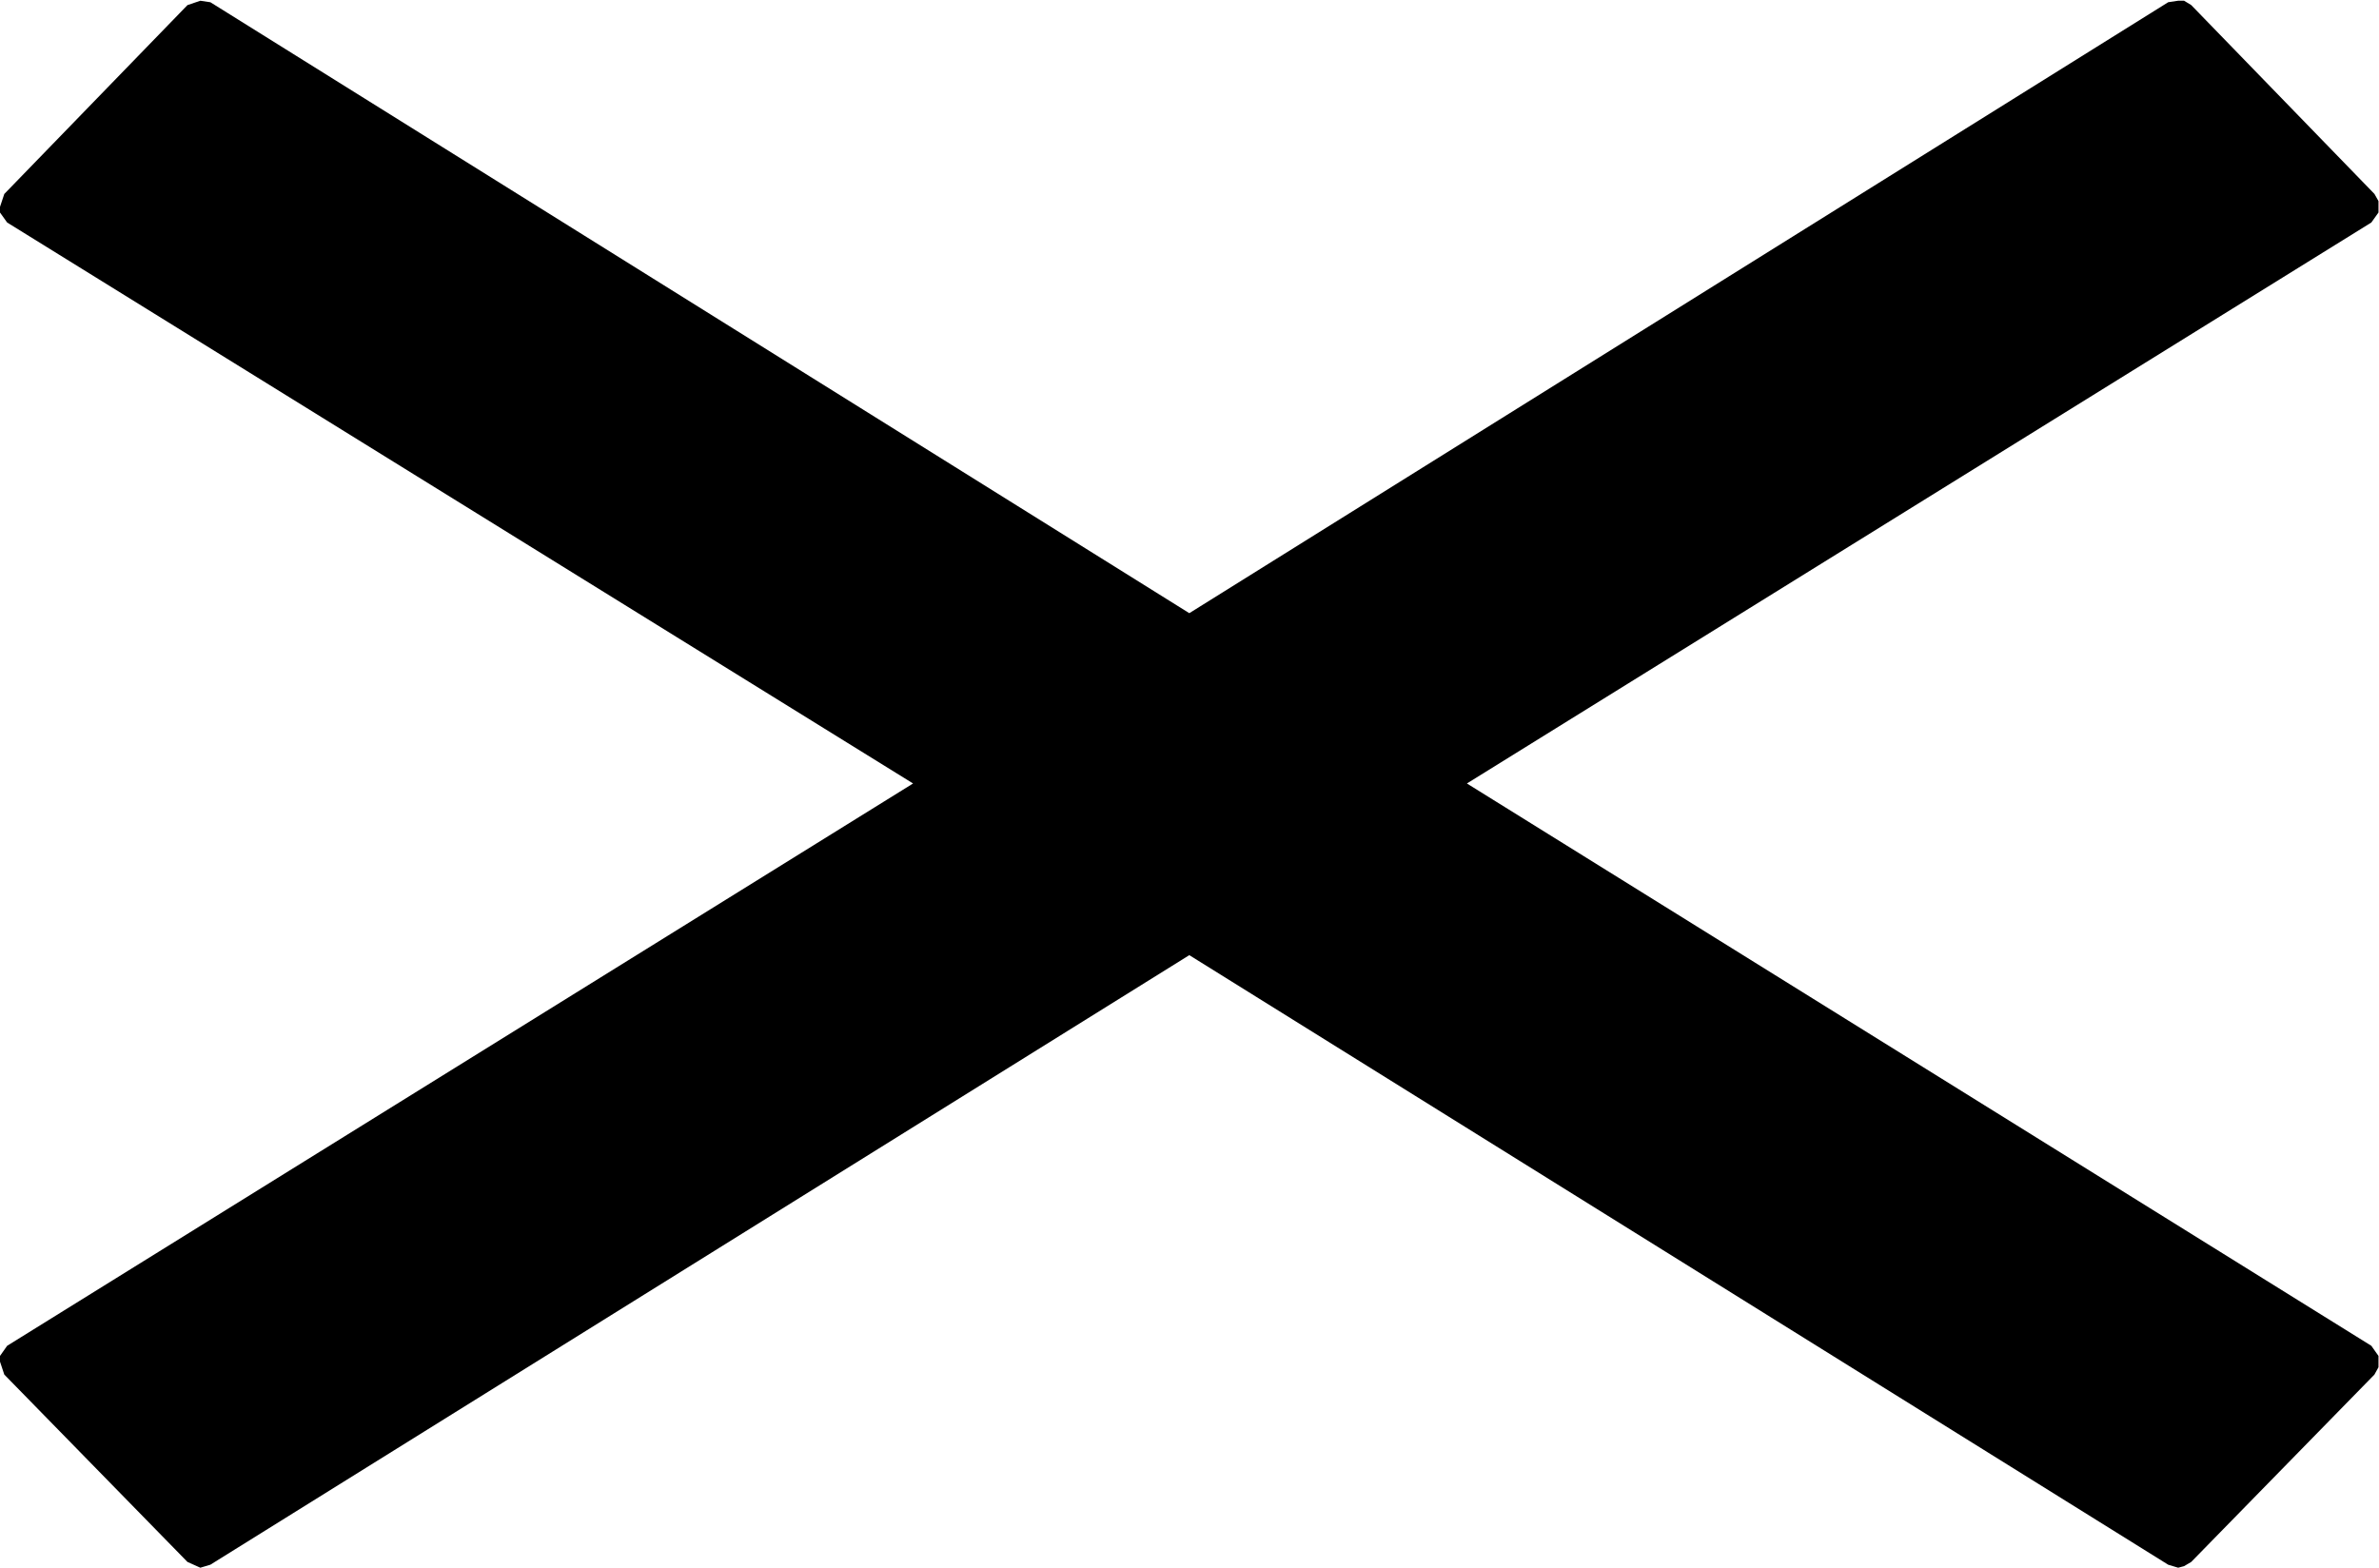
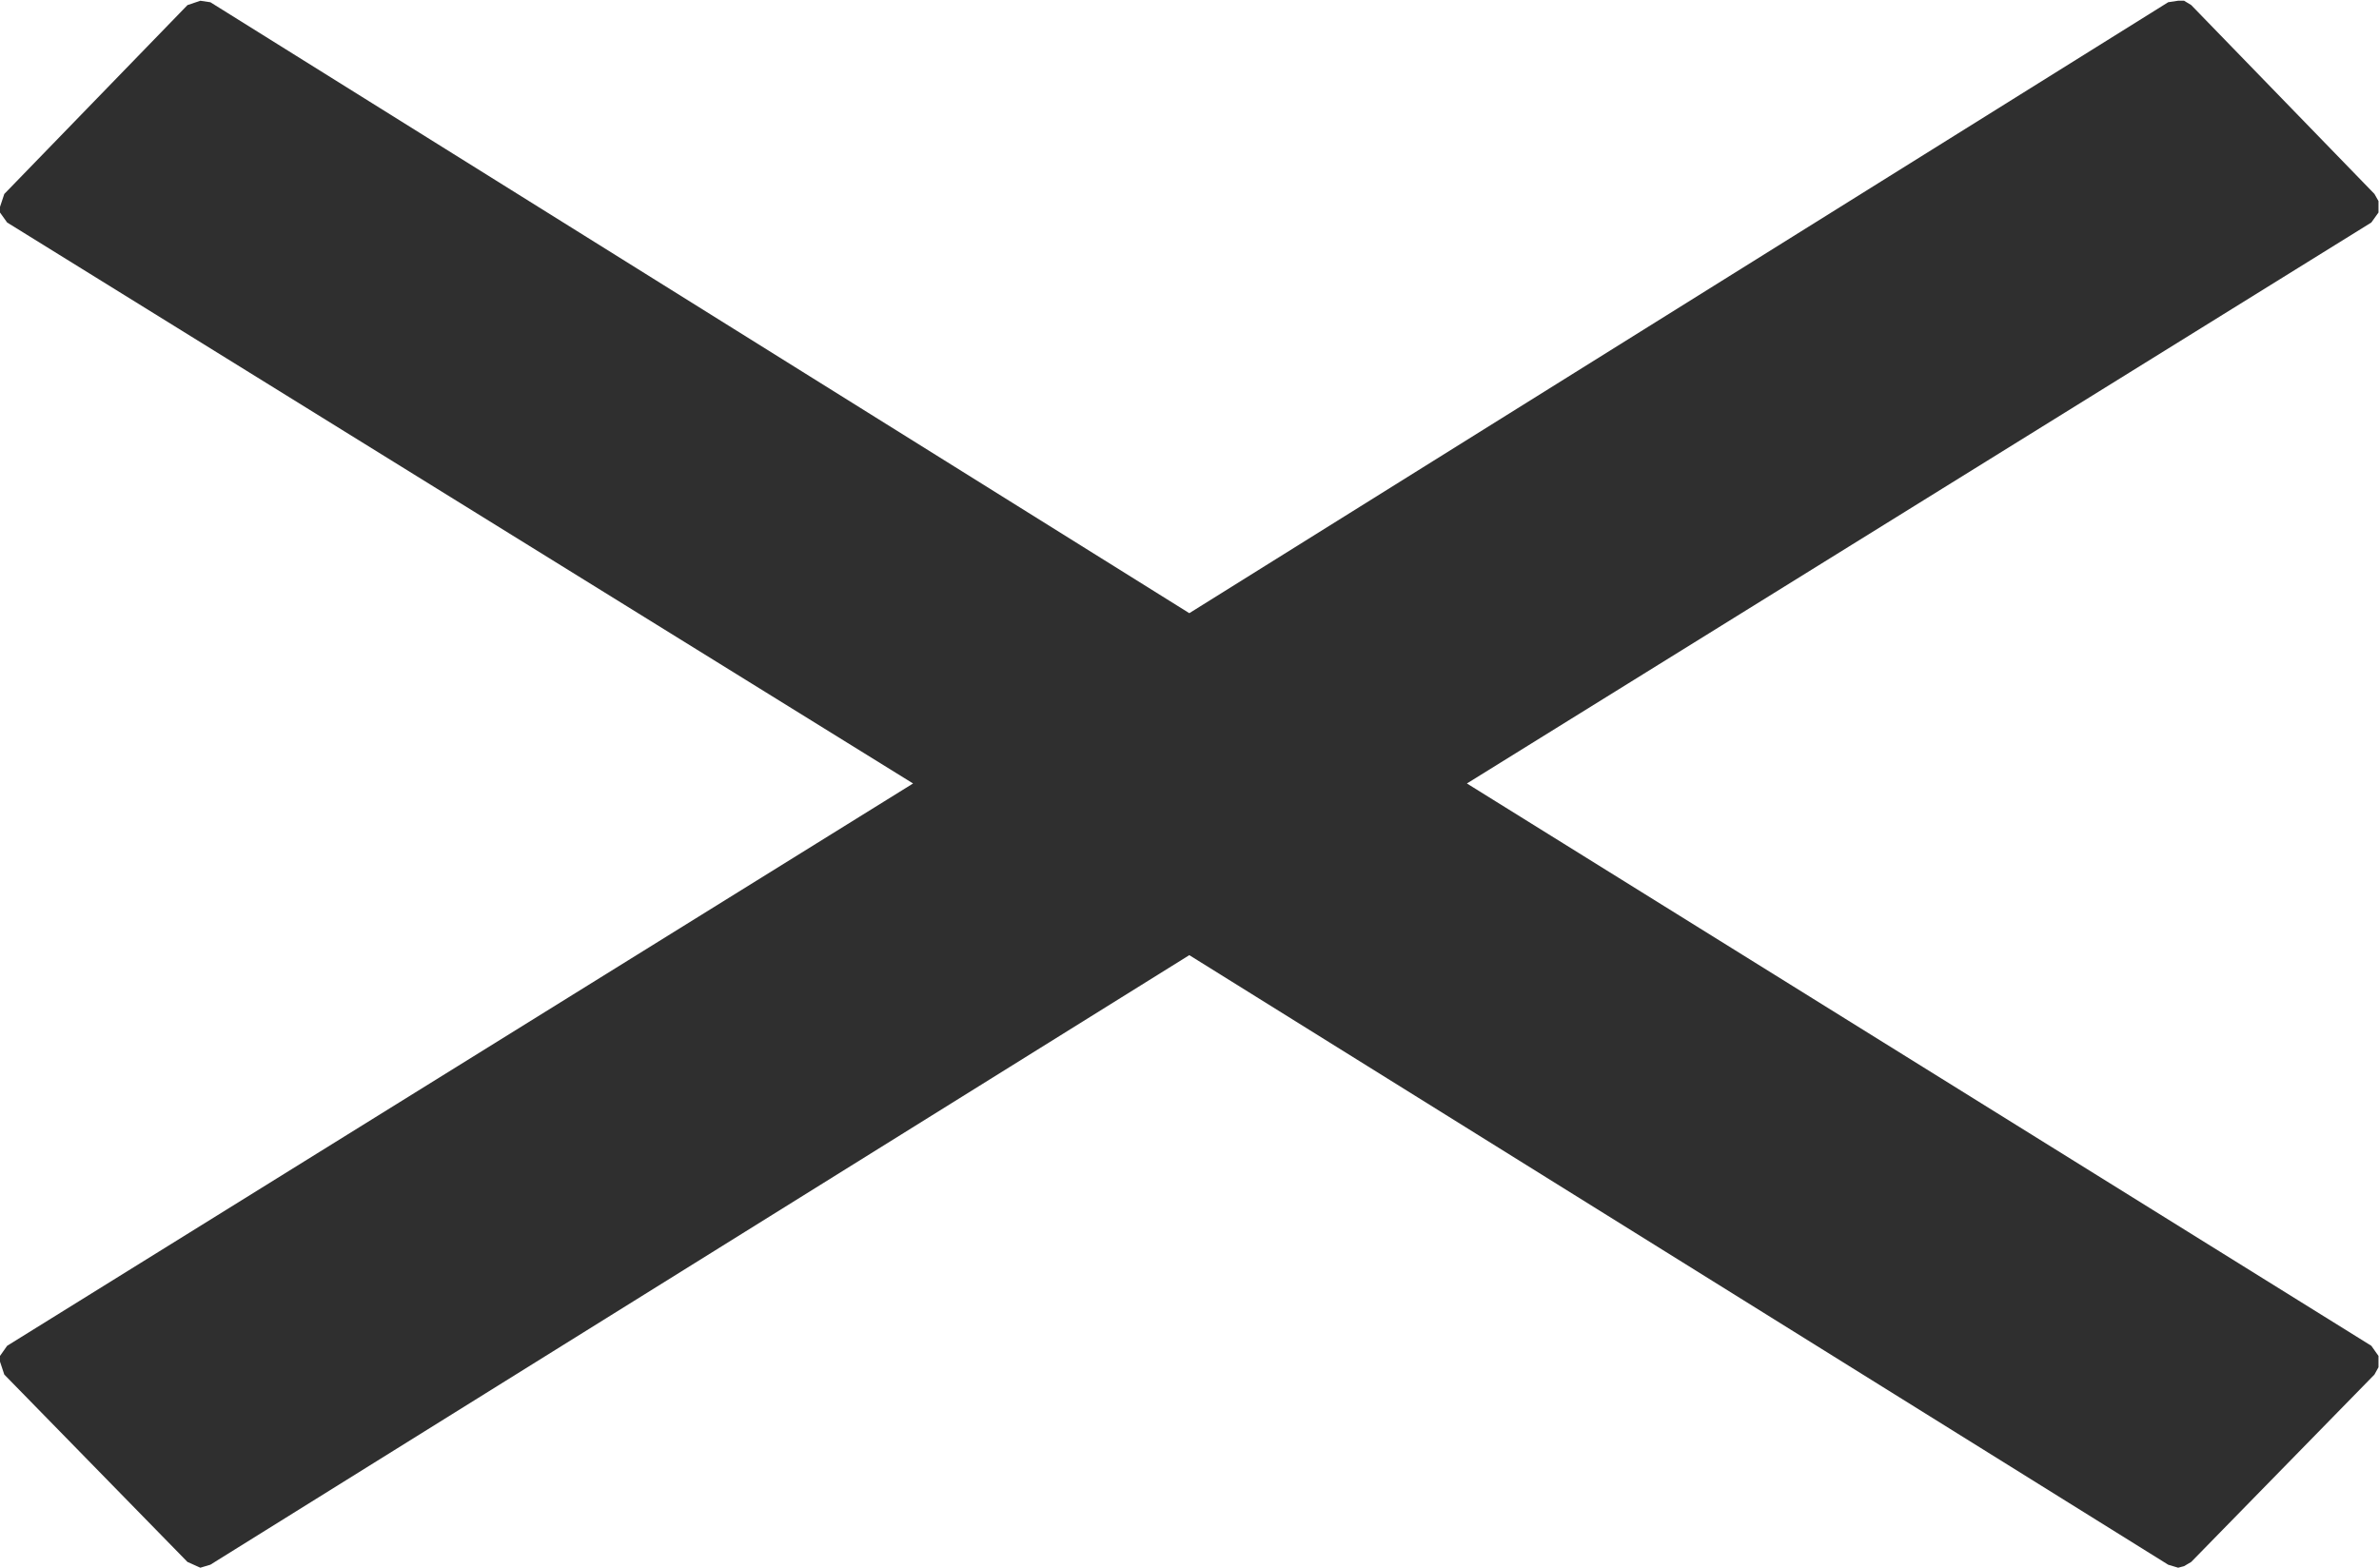
<svg xmlns="http://www.w3.org/2000/svg" version="1.1" id="svg2" xml:space="preserve" width="19.947" height="13.147" viewBox="0 0 19.947 13.147">
  <defs id="defs6" />
  <g id="g8" transform="matrix(1.333333,0,0,-1.333333,0,13.14667)">
    <g id="g10" transform="scale(0.1)">
-       <path d="m 13.227,98.461 61.562,-38.426 61.559,38.426 0.625,0.094 h 0.371 l 0.449,-0.273 11.523,-11.879 0.254,-0.449 V 85.59 85.234 L 149.121,84.606 92.246,49.324 149.121,13.957 149.57,13.32 V 12.961 12.609 L 149.316,12.148 137.793,0.363 137.344,0.098 136.973,0 136.348,0.188 74.789,38.527 13.227,0.188 12.598,0 11.789,0.363 0.27,12.148 0,12.961 v 0.359 L 0.449,13.957 57.418,49.324 0.449,84.606 0,85.234 v 0.355 l 0.27,0.812 11.52,11.879 0.809,0.273 0.629,-0.094" style="fill:#000000;fill-opacity:1;fill-rule:nonzero;stroke:none" id="path12" />
+       <path d="m 13.227,98.461 61.562,-38.426 61.559,38.426 0.625,0.094 h 0.371 l 0.449,-0.273 11.523,-11.879 0.254,-0.449 V 85.59 85.234 L 149.121,84.606 92.246,49.324 149.121,13.957 149.57,13.32 V 12.961 12.609 L 149.316,12.148 137.793,0.363 137.344,0.098 136.973,0 136.348,0.188 74.789,38.527 13.227,0.188 12.598,0 11.789,0.363 0.27,12.148 0,12.961 v 0.359 L 0.449,13.957 57.418,49.324 0.449,84.606 0,85.234 v 0.355 l 0.27,0.812 11.52,11.879 0.809,0.273 0.629,-0.094" style="fill:#2f2f2f;fill-opacity:1.0;fill-rule:nonzero;stroke:none" id="path12" />
    </g>
  </g>
</svg>
